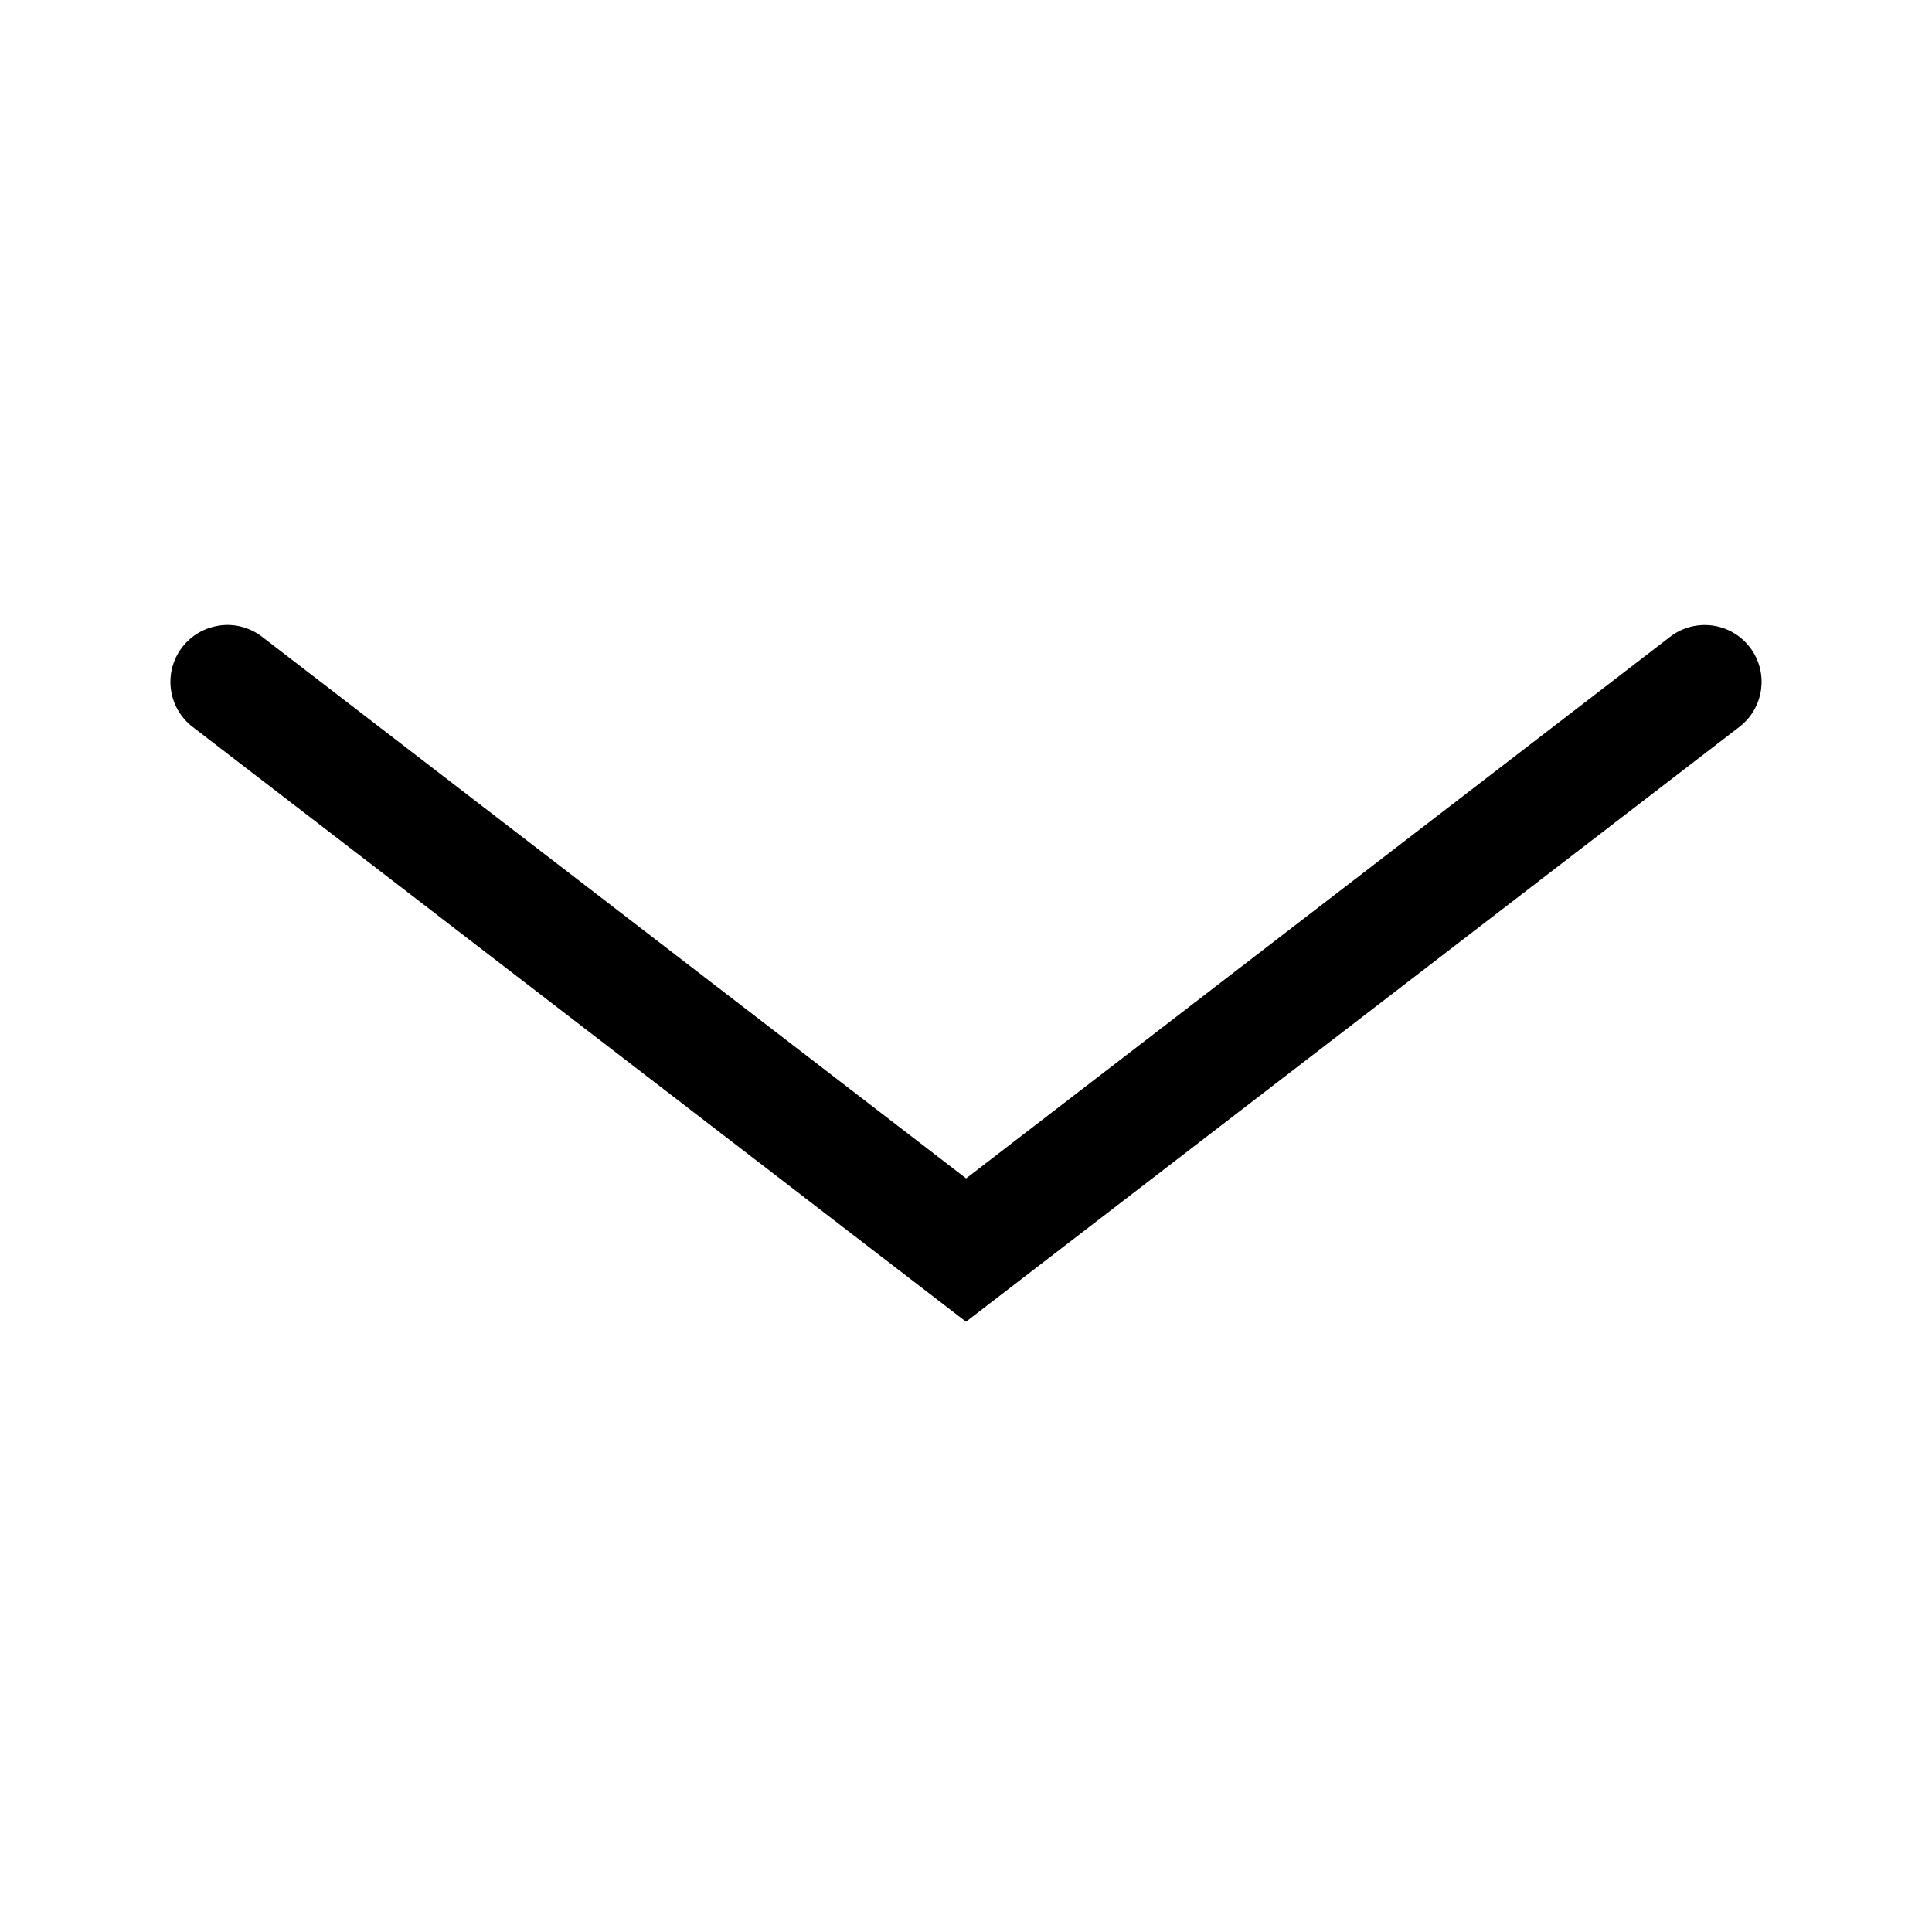
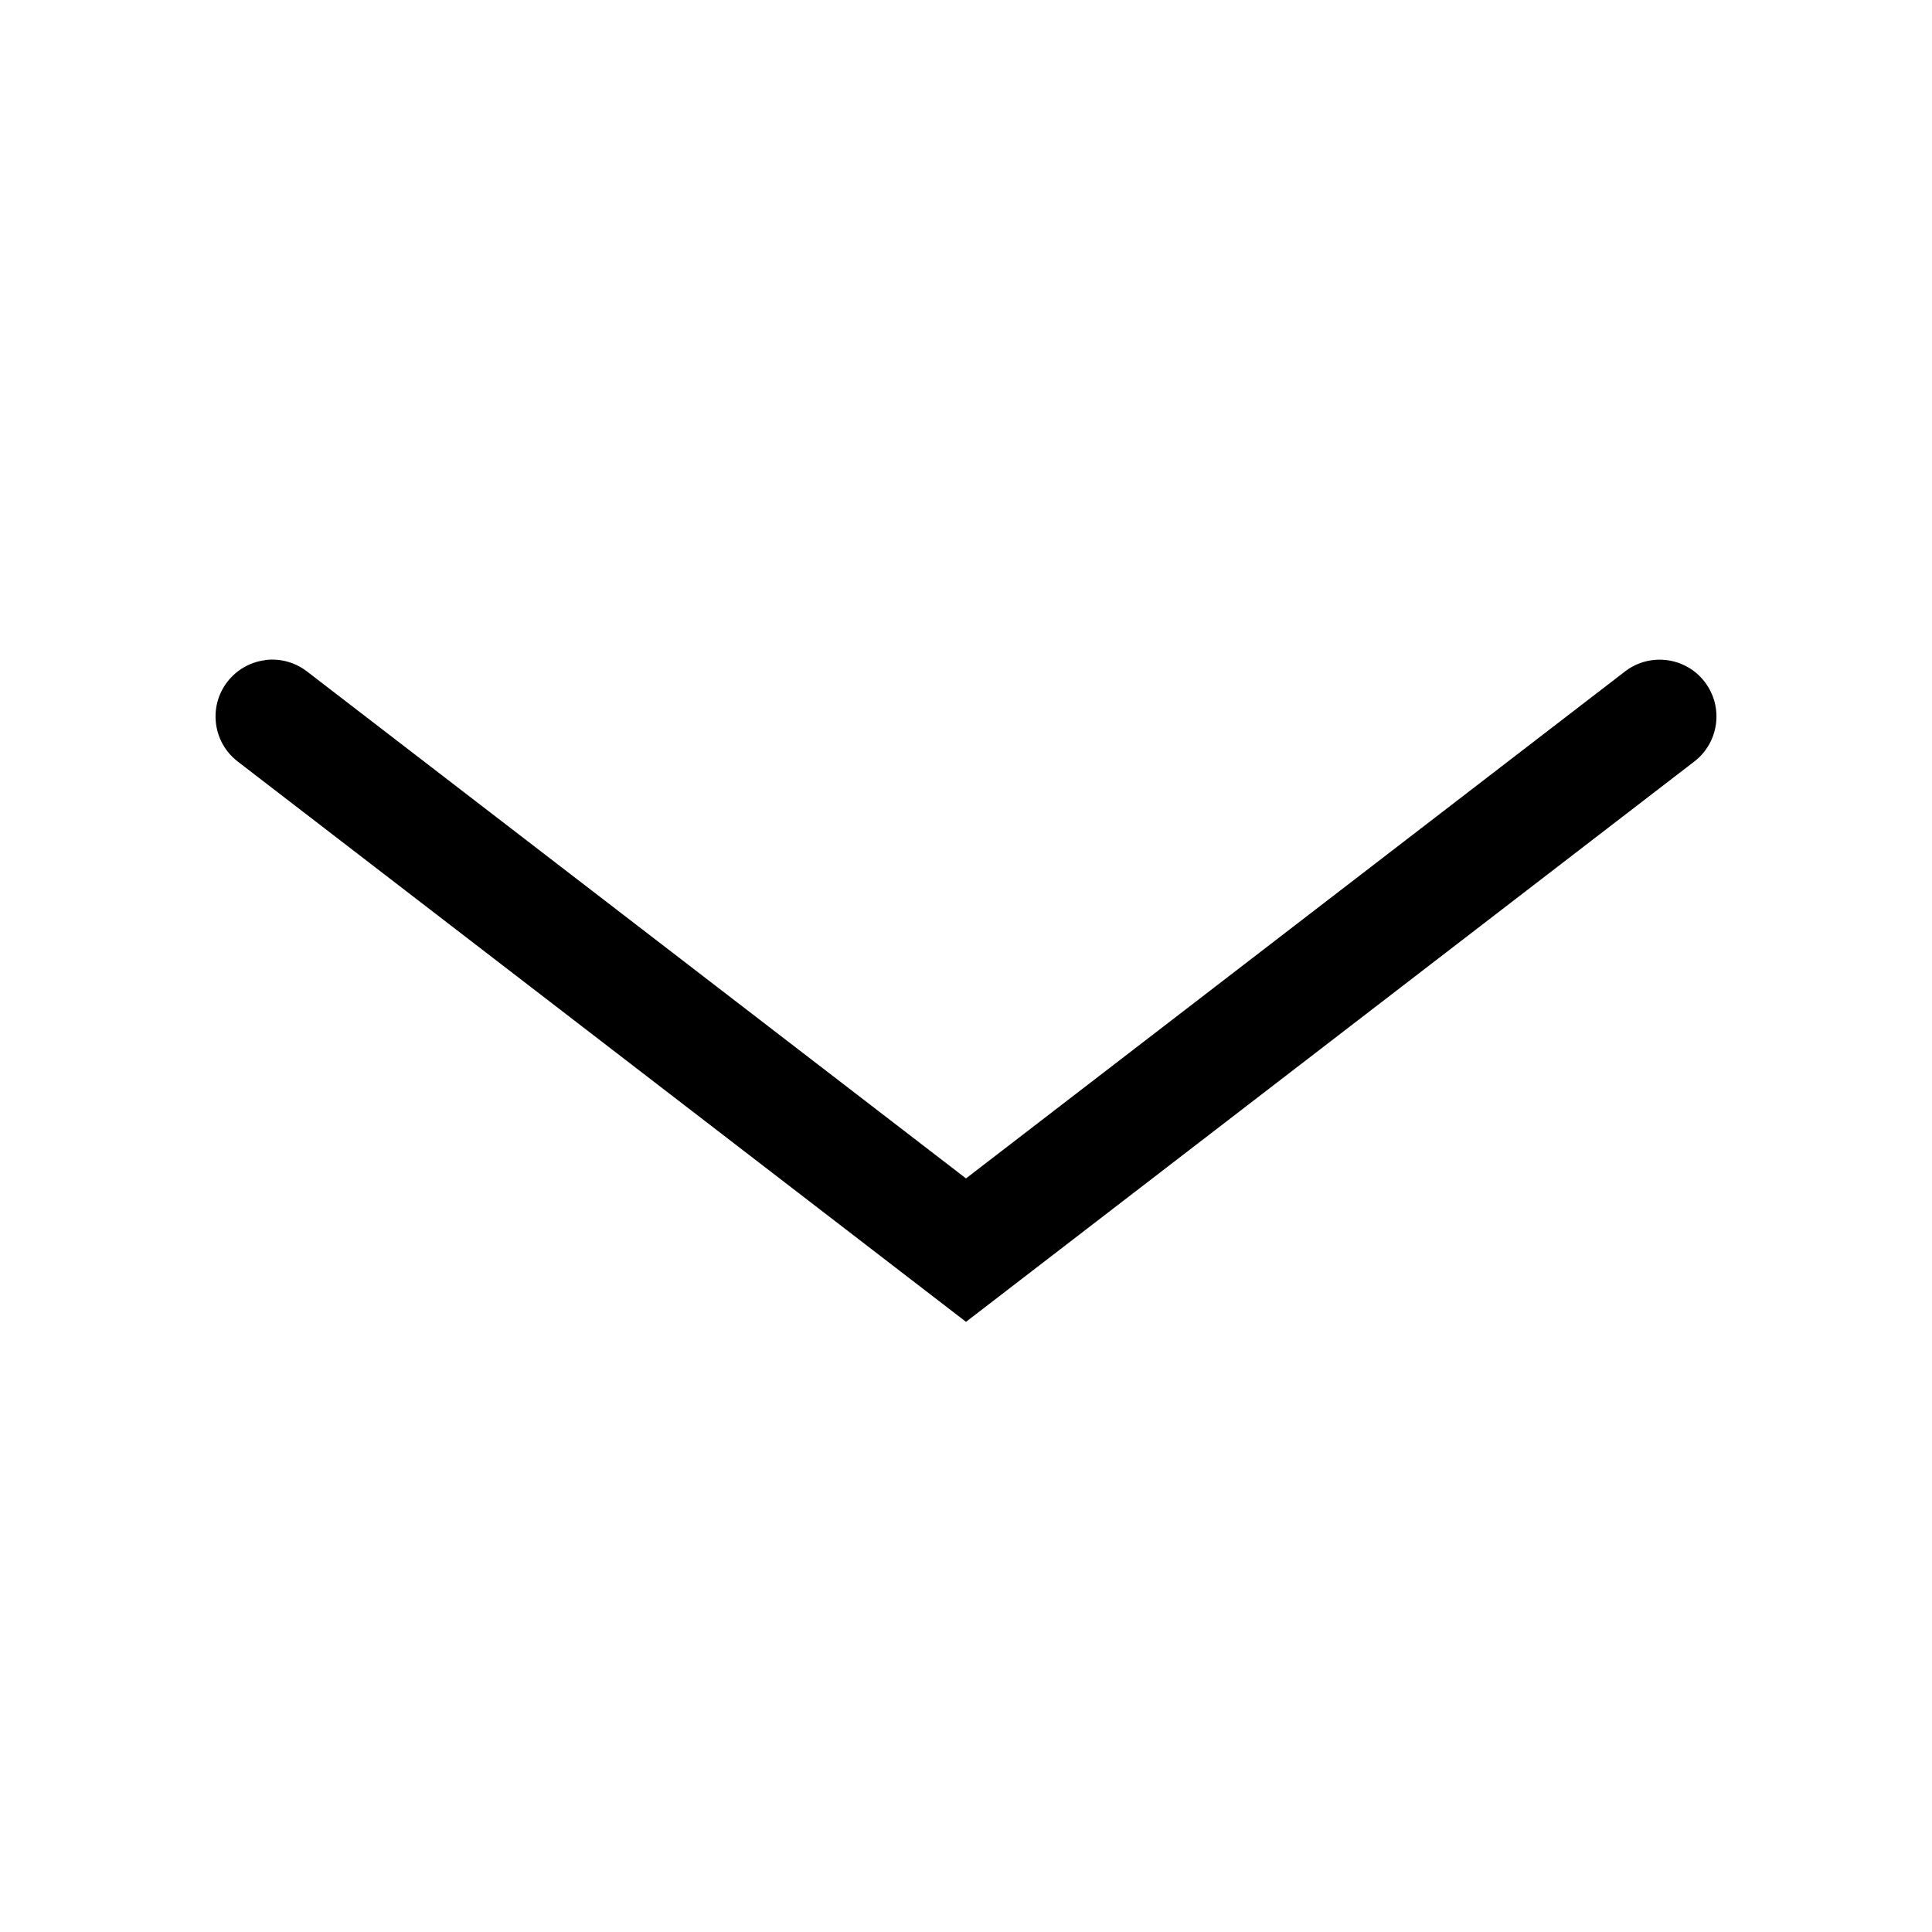
<svg xmlns="http://www.w3.org/2000/svg" width="17" height="17" version="1.1" viewBox="0 0 17 17">
-   <path d="m1.935 5.504a.5.5 0 00-.332.191.5.5 0 00.092.701l6.805 5.234 6.805-5.234a.5.5 0 00.092-.701.5.5 0 00-.701-.092l-6.195 4.766-6.195-4.766a.5.5 0 00-.369-.1z" />
+   <path d="m2.332 5.809c-0.132 0.017-0.251 0.086-0.332 0.191-0.168 0.219-0.127 0.533 0.092 0.701l6.408 4.93 6.408-4.93c0.219-0.168 0.26-0.482 0.092-0.701-0.168-0.219-0.482-0.26-0.701-0.092l-5.799 4.461-5.799-4.461c-0.105-0.081-0.238-0.117-0.369-0.1z" />
</svg>
